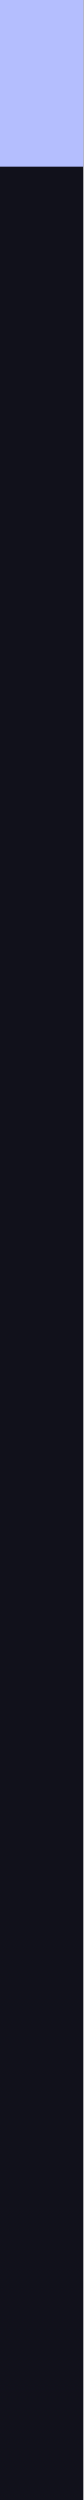
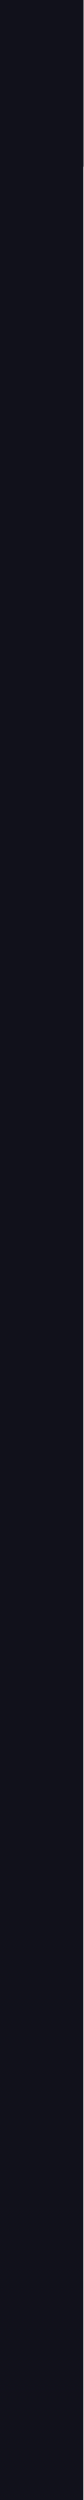
<svg xmlns="http://www.w3.org/2000/svg" viewBox="0 0 1 30" version="1.1" id="svg13">
  <defs id="defs7">
    <linearGradient id="0" gradientUnits="userSpaceOnUse" gradientTransform="matrix(.64791 0 0 .01 442.19-556.61)" x1="251.46" x2="205.45">
      <stop stop-color="#282a36" id="stop2" offset="0" style="stop-color:#11111b;stop-opacity:1;" />
      <stop offset="1" stop-color="#282a36" id="stop4" style="stop-color:#11111b;stop-opacity:1;" />
    </linearGradient>
  </defs>
  <path transform="matrix(0 1-1 0-553.72-575.12)" fill="url(#0)" d="m575.12-554.72h30v1h-30z" id="path9" />
-   <path transform="matrix(0 1-1 0-553.72-575.12)" fill="#bd93f9" d="m575.12-554.72h2v1h-2z" id="path11" style="fill:#b4befe;fill-opacity:1" />
+   <path transform="matrix(0 1-1 0-553.72-575.12)" fill="#bd93f9" d="m575.12-554.72h2v1h-2z" id="path11" style="fill:#11111b;fill-opacity:1" />
</svg>
